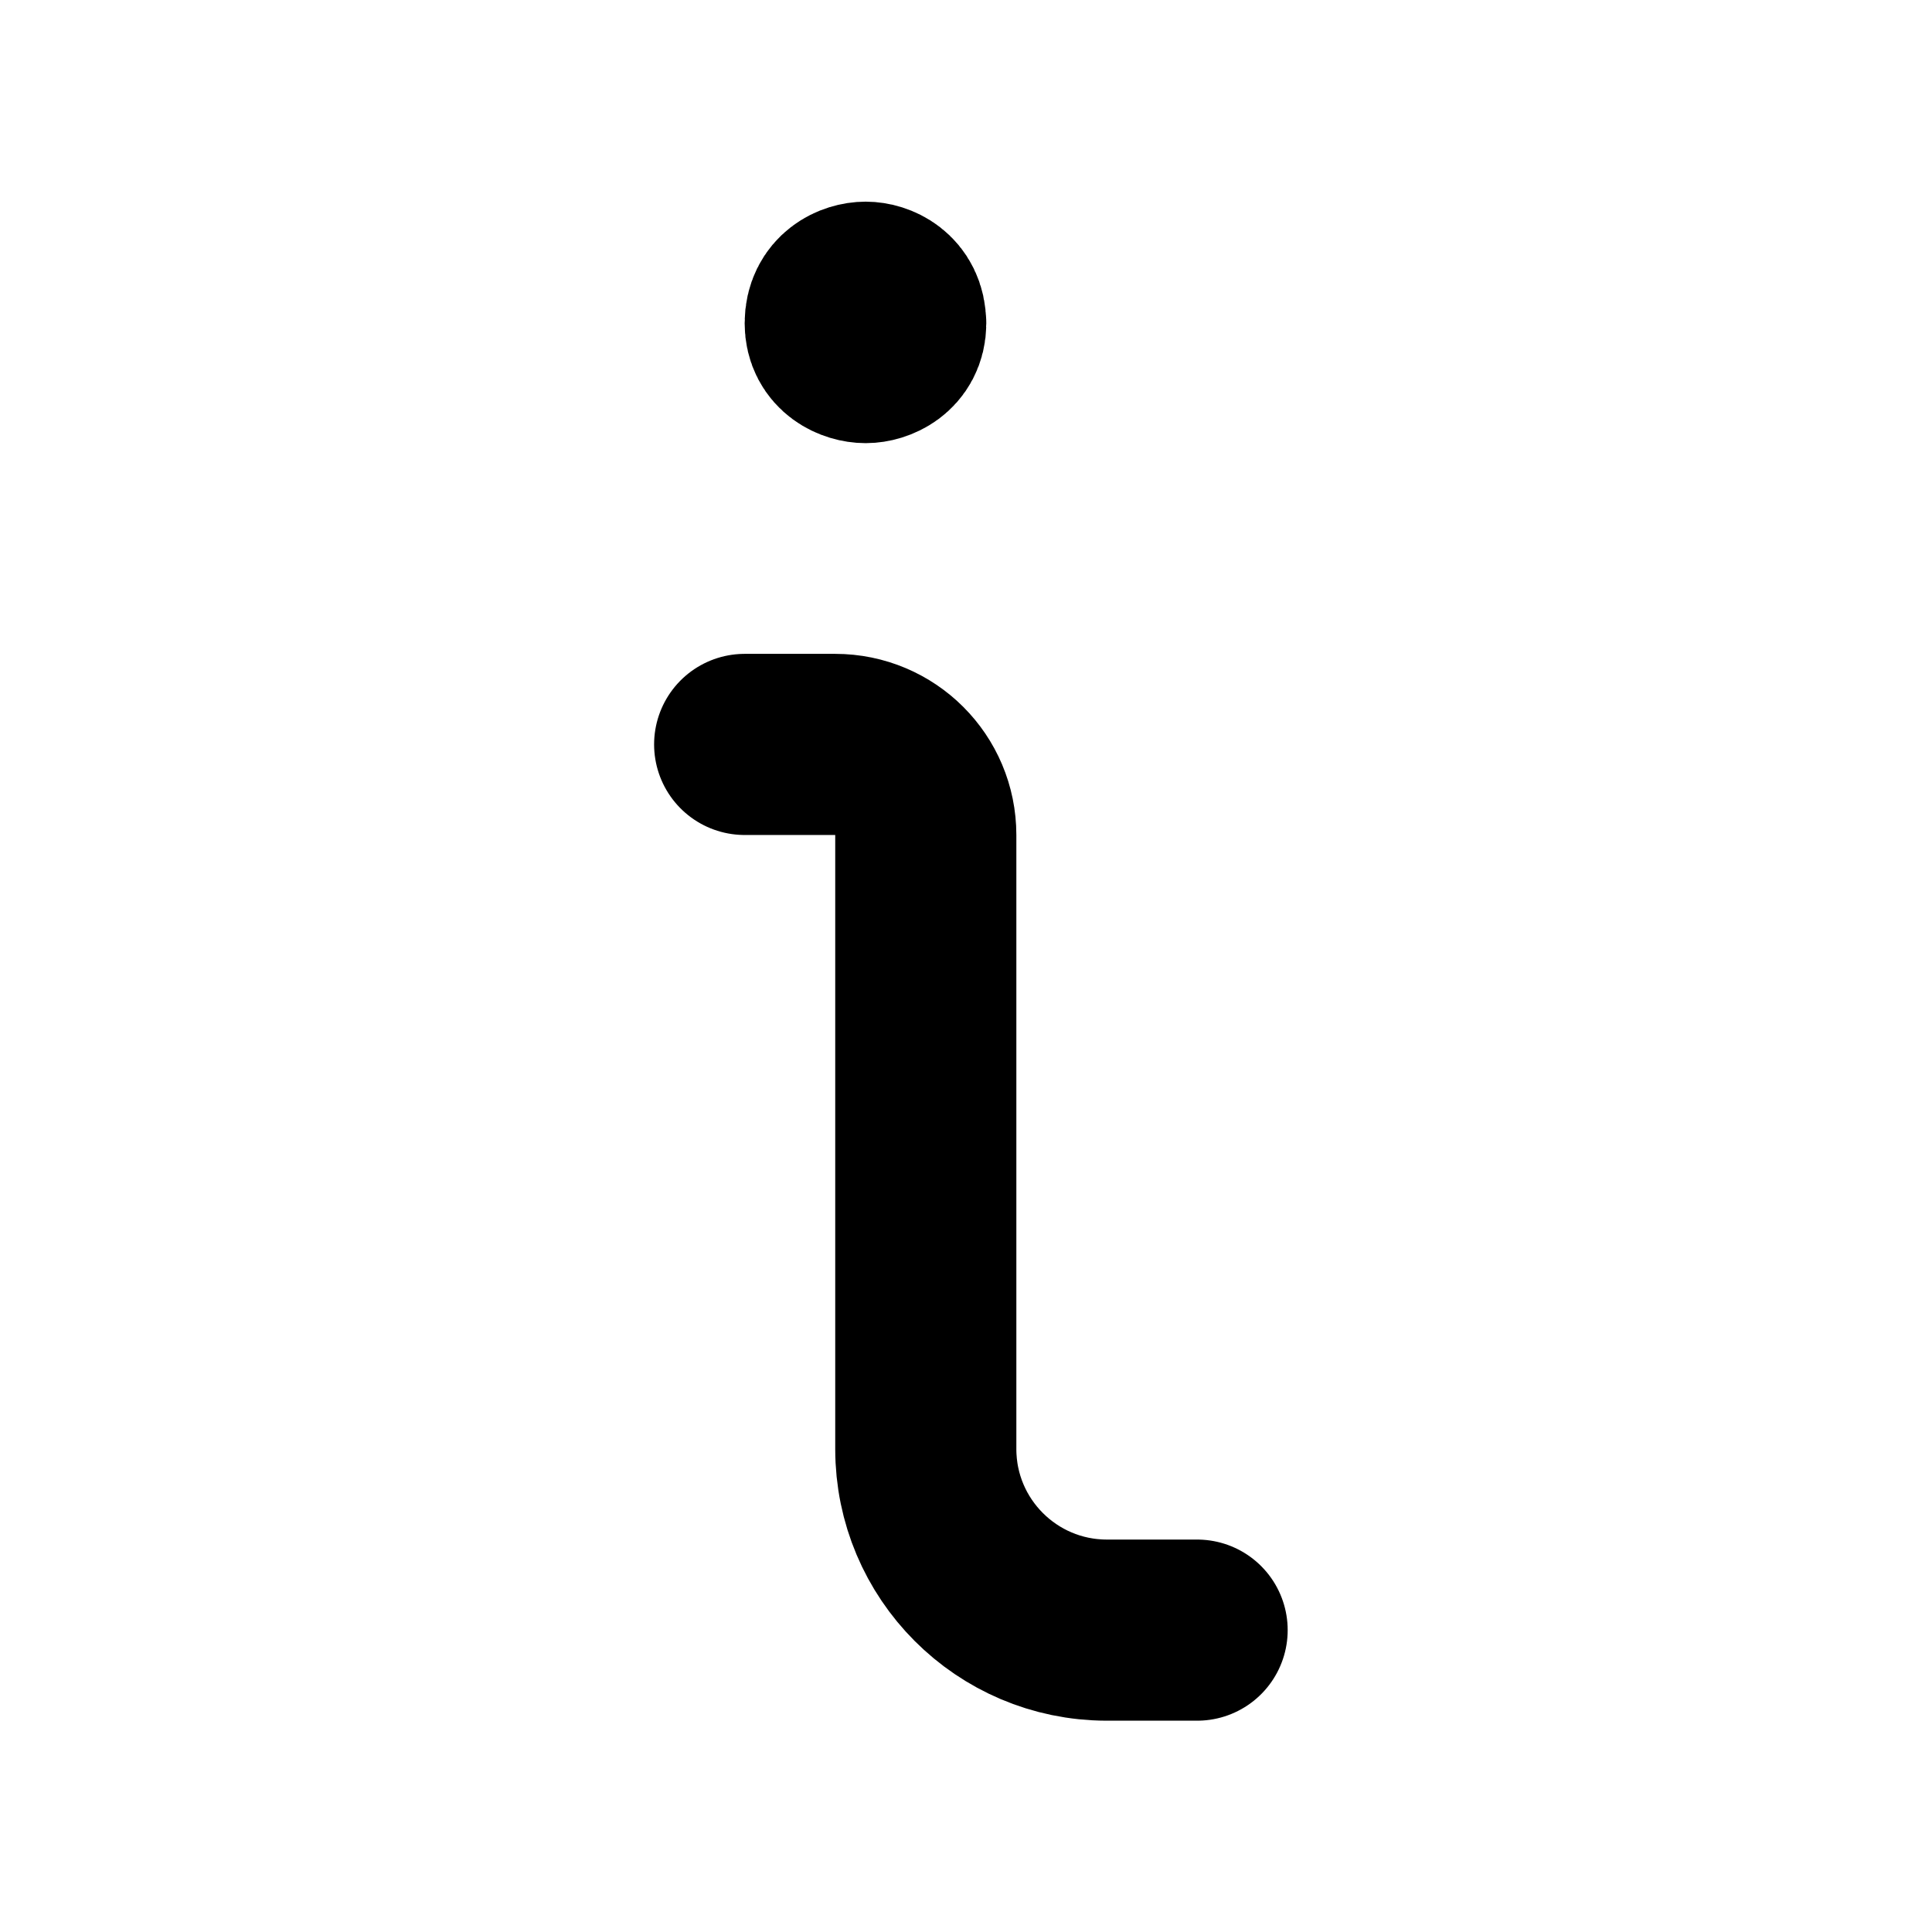
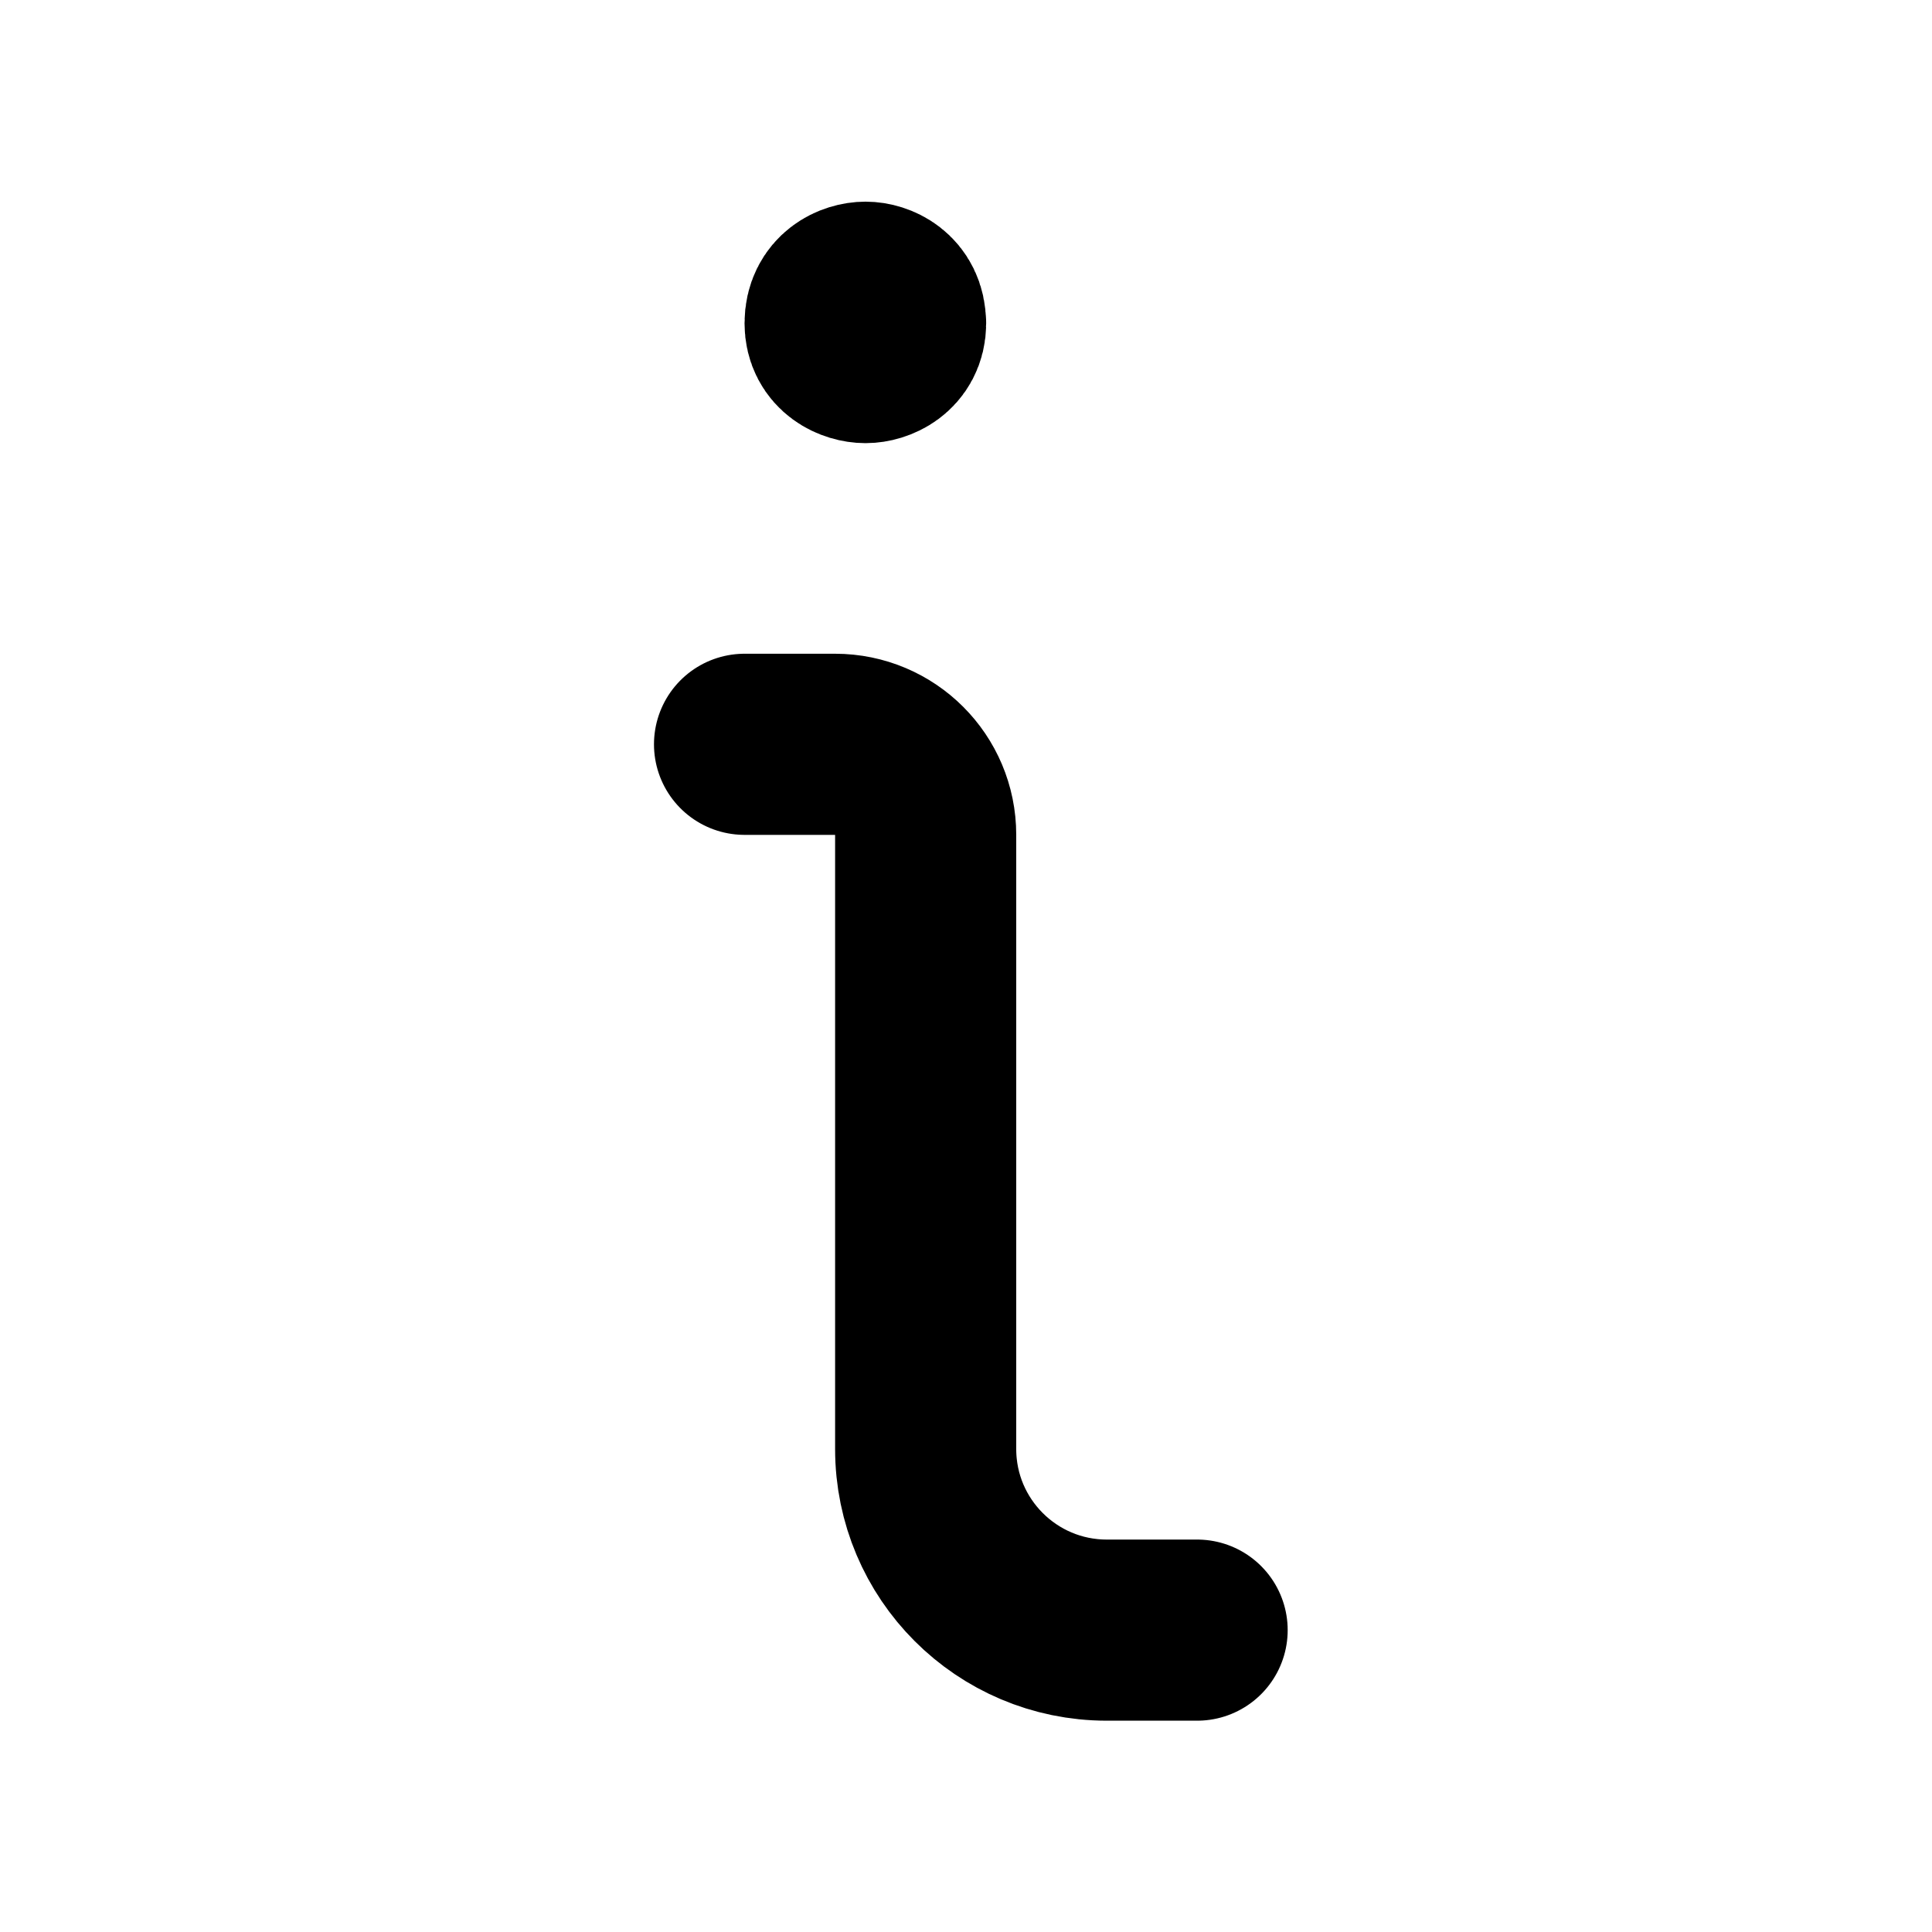
<svg xmlns="http://www.w3.org/2000/svg" width="16" height="16" fill="none" viewBox="0 0 16 16">
-   <path stroke="#000" stroke-linecap="round" stroke-linejoin="round" stroke-width="1.5" d="M9.914 13.5h-.75A1.5 1.5 0 0 1 7.667 12V6.915a.75.75 0 0 0-.75-.75h-.75m.825-3.488h.346m.08 0c0 .183-.16.243-.249.243-.092 0-.252-.06-.252-.243 0-.197.16-.257.252-.257.088 0 .248.06.248.257Z" />
+   <path stroke="#000" stroke-linecap="round" stroke-linejoin="round" stroke-width="1.5" d="M9.914 13.5h-.75a1.5 1.5 0 0 1-1.498-1.499V6.914a.75.75 0 0 0-.75-.75h-.75m.825-3.487h.346m.08 0c0 .183-.16.243-.249.243-.092 0-.252-.06-.252-.243 0-.197.16-.257.252-.257.088 0 .248.06.248.257Z" />
</svg>
